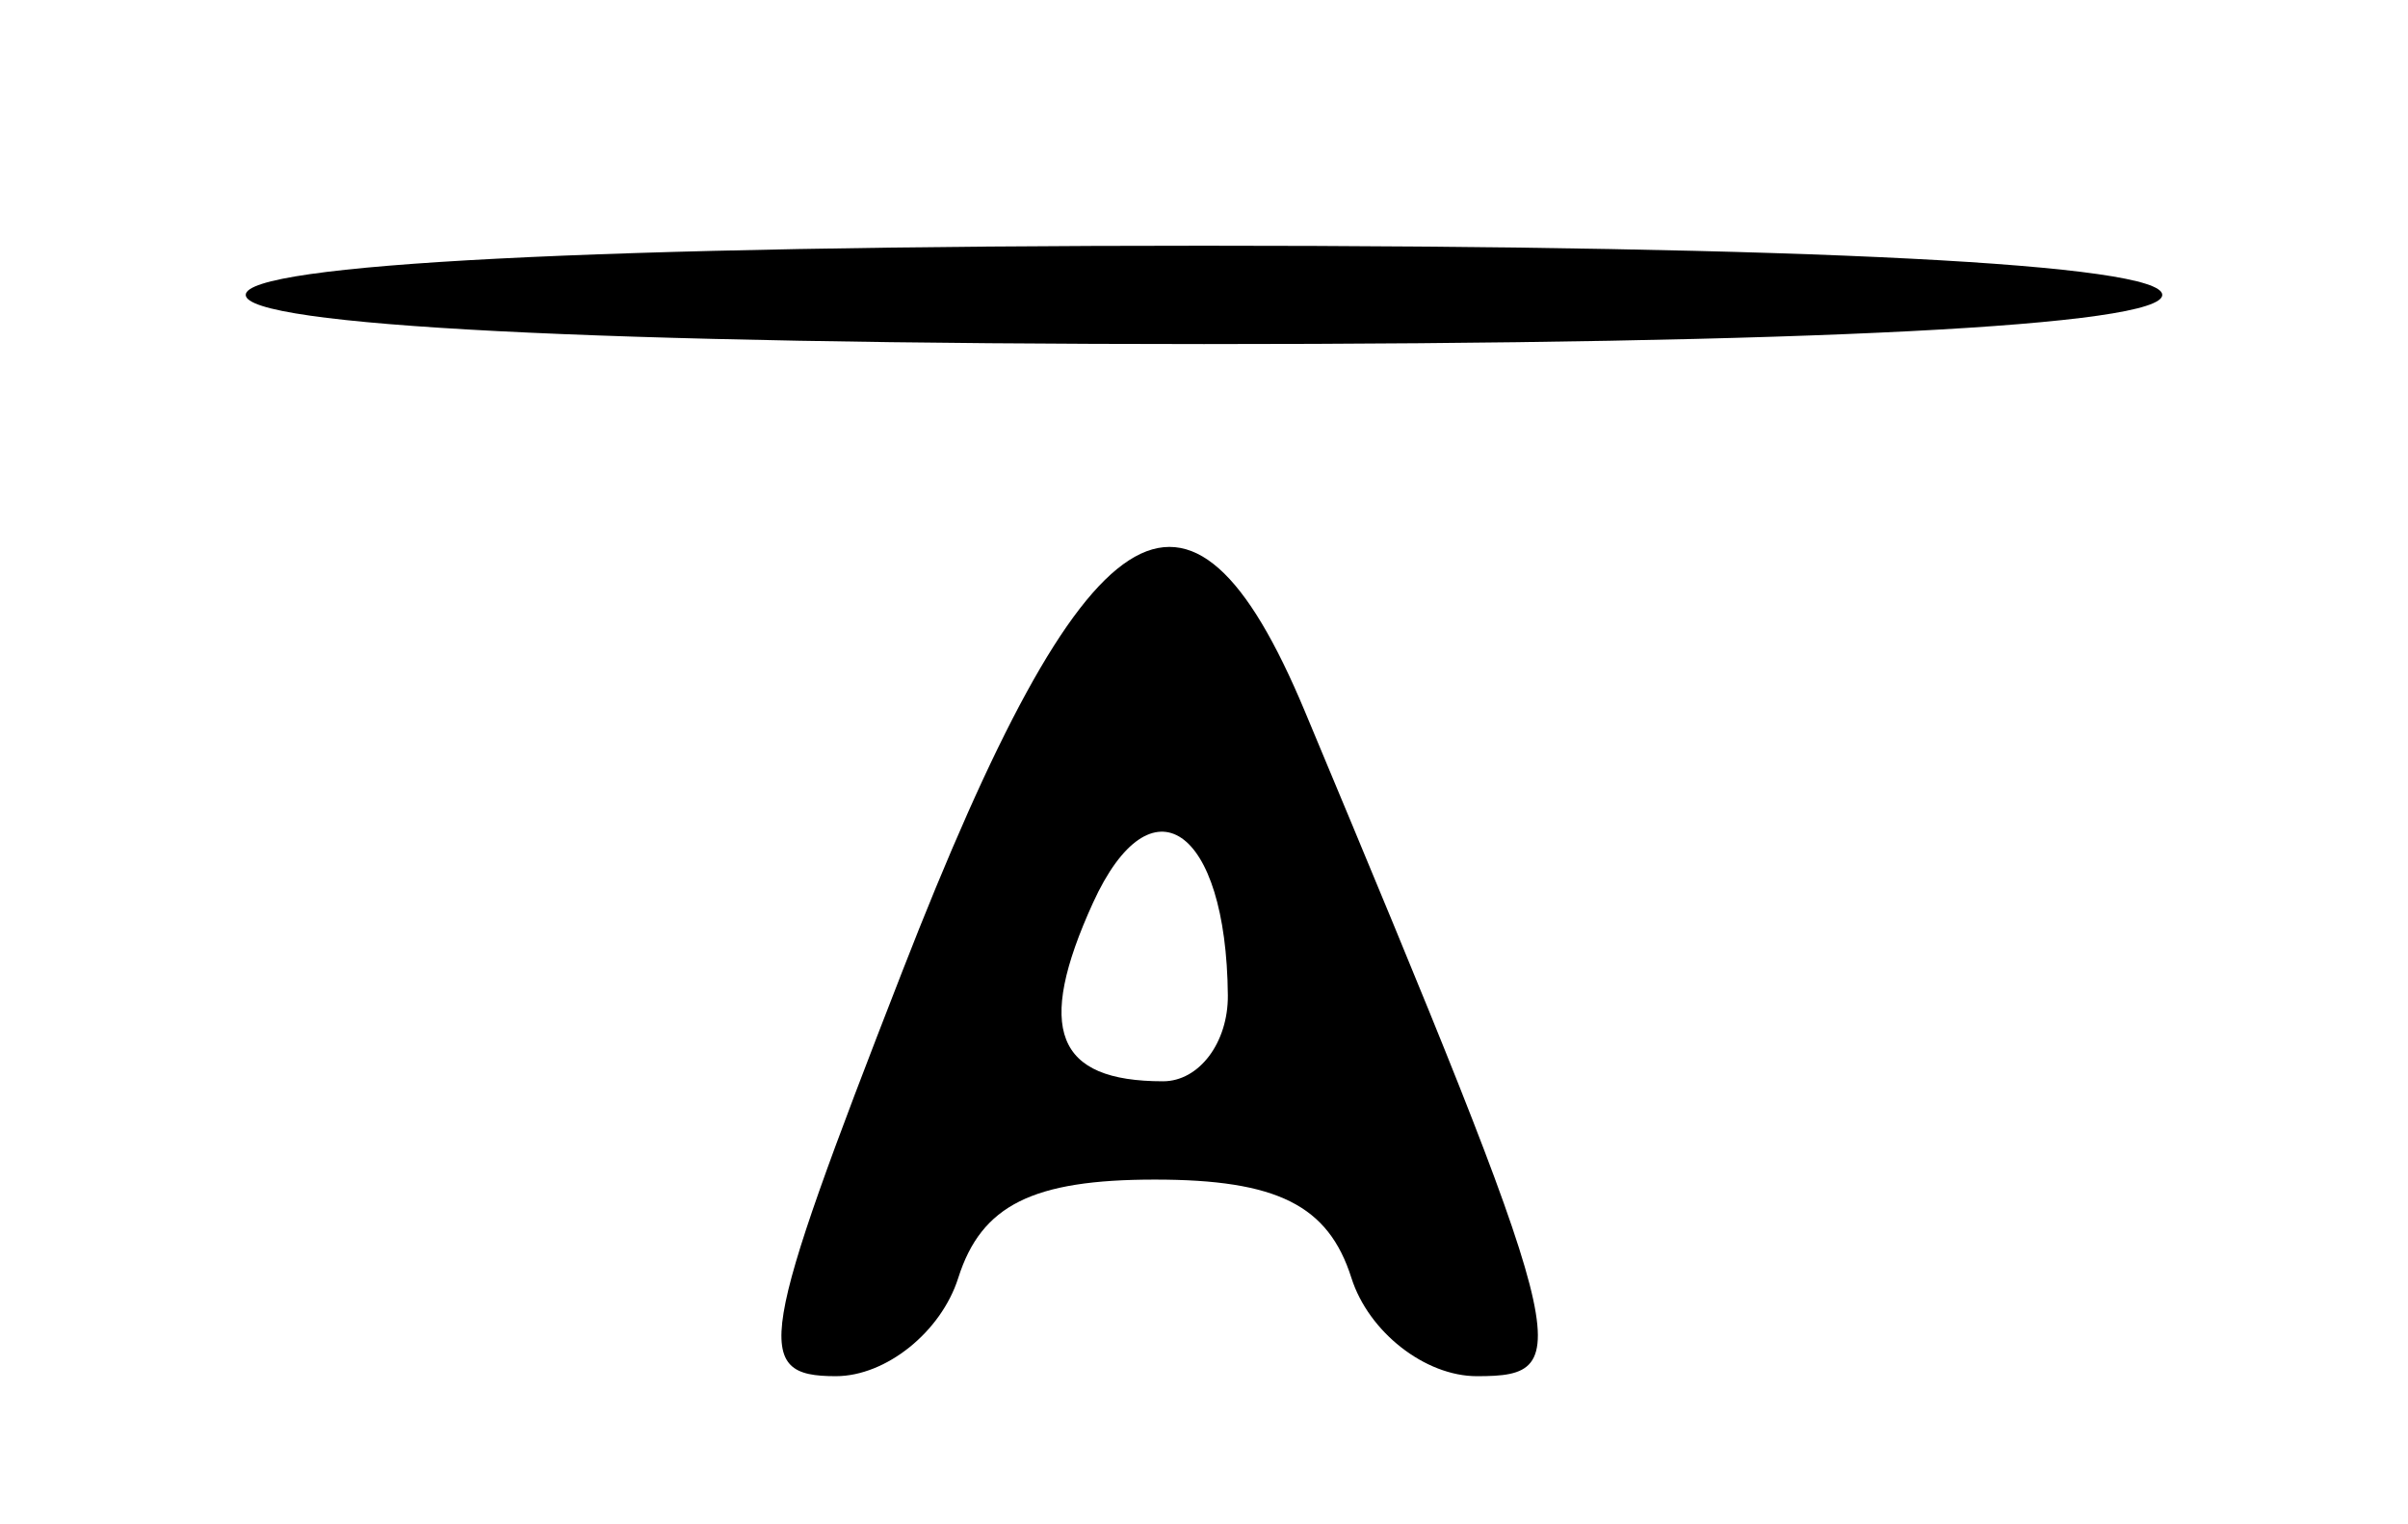
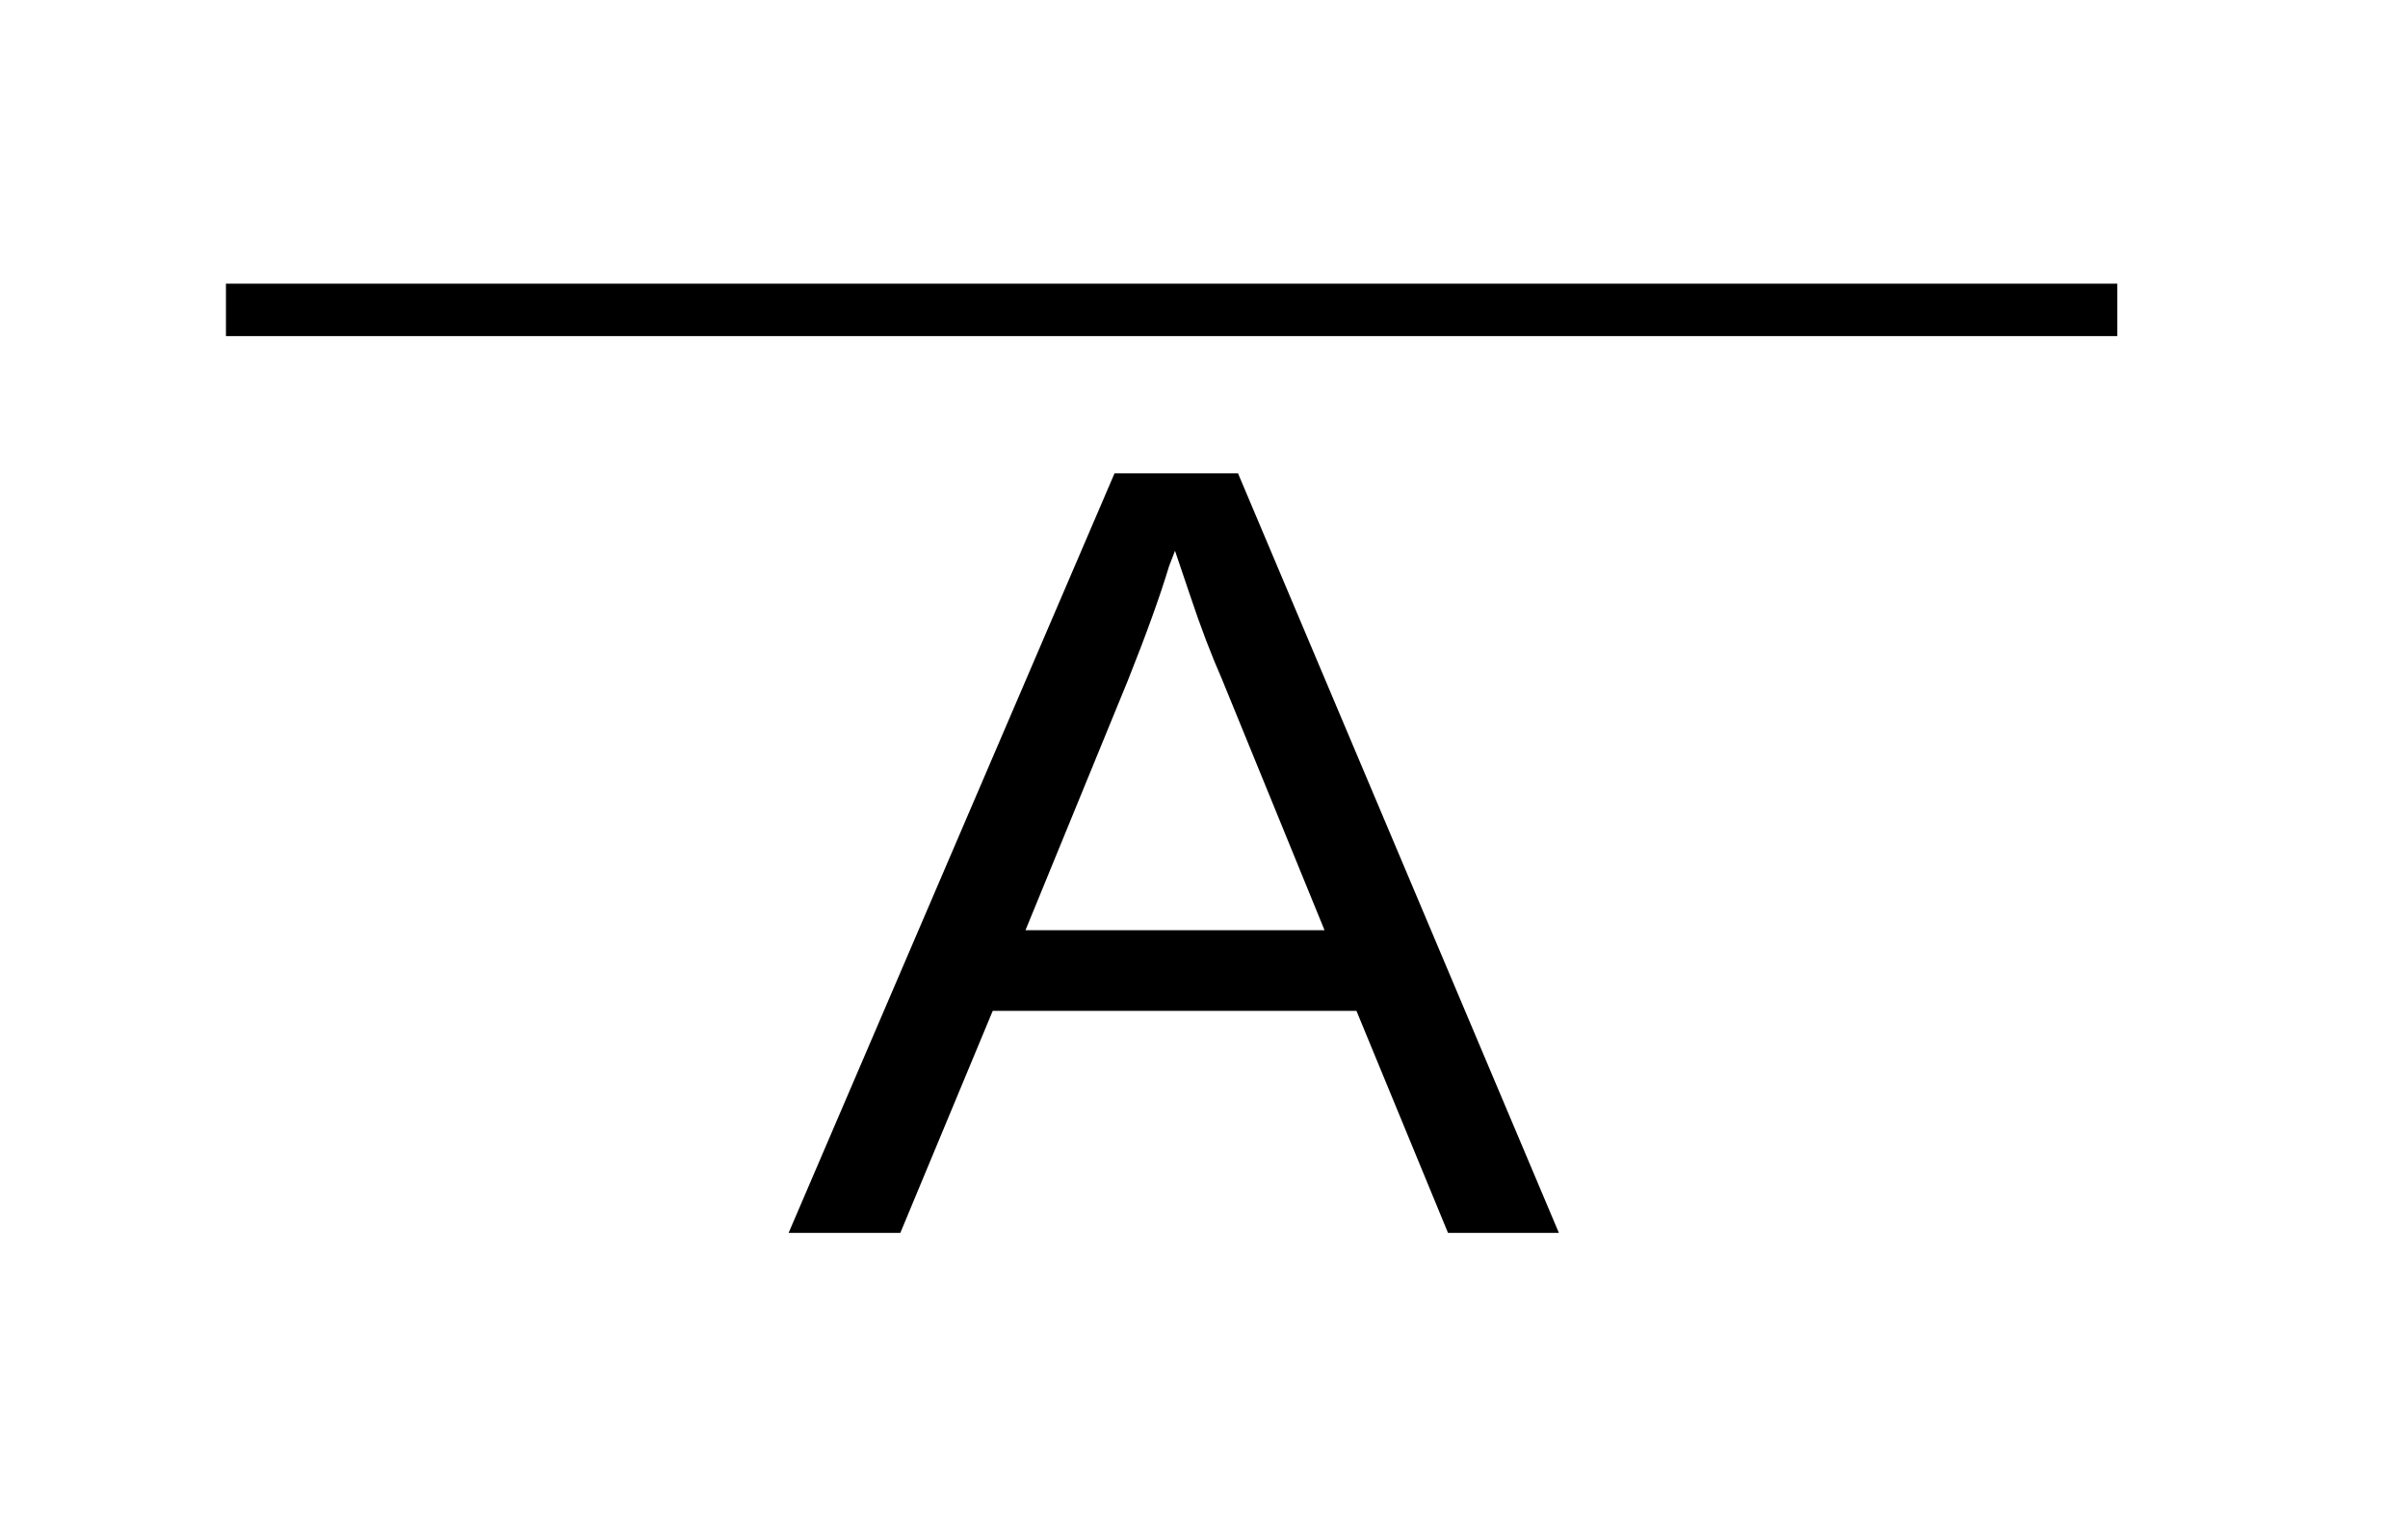
<svg xmlns="http://www.w3.org/2000/svg" id="svg2" version="1.1" width="45.938" height="29.062" viewBox="0 0 45.938 29.062">
  <defs id="defs6" />
-   <path style="fill:#000000" d="M 17.216,18.522 C 20.718,9.534 22.679,8.269 24.893,13.568 30.003,25.796 30.12,26.25 28.174,26.25 c -0.989,0 -2.066,-0.844 -2.393,-1.875 -0.44,-1.386 -1.418,-1.875 -3.75,-1.875 -2.332,0 -3.31,0.489 -3.75,1.875 -0.327,1.031 -1.379,1.875 -2.336,1.875 -1.594,0 -1.486,-0.654 1.271,-7.728 z m 6.208,0.463 C 23.395,15.772 21.959,14.79 20.85,17.224 19.752,19.635 20.141,20.625 22.188,20.625 c 0.688,0 1.244,-0.738 1.236,-1.641 z M 4.688,5.625 c 0,-0.593 6.719,-0.938 18.281,-0.938 11.562,0 18.281,0.345 18.281,0.938 0,0.593 -6.719,0.938 -18.281,0.938 C 11.406,6.562 4.688,6.218 4.688,5.625 Z" id="path3338" />
+   <g id="g3084" transform="translate(0.3694386,27.58475)">
+     <text transform="scale(1.025605,0.9750338)" id="text3078" y="-4.168" x="14.263" style="font-size:21.616px;font-style:normal;font-weight:normal;line-height:125%;letter-spacing:0px;word-spacing:0px;fill:#000000;fill-opacity:1;stroke:none;font-family:Sans" xml:space="preserve">
+       <tspan style="font-style:normal;font-variant:normal;font-weight:normal;font-stretch:normal;font-family:Arial;-inkscape-font-specification:Arial" y="-4.168" x="14.263" id="tspan3080">A</tspan>
+     </text>
+     <path id="path3082" d="m 3.941,-21.674 36.082,0" style="fill:none;stroke:#000000;stroke-width:1px;stroke-linecap:butt;stroke-linejoin:miter;stroke-opacity:1" />
+   </g>
</svg>
